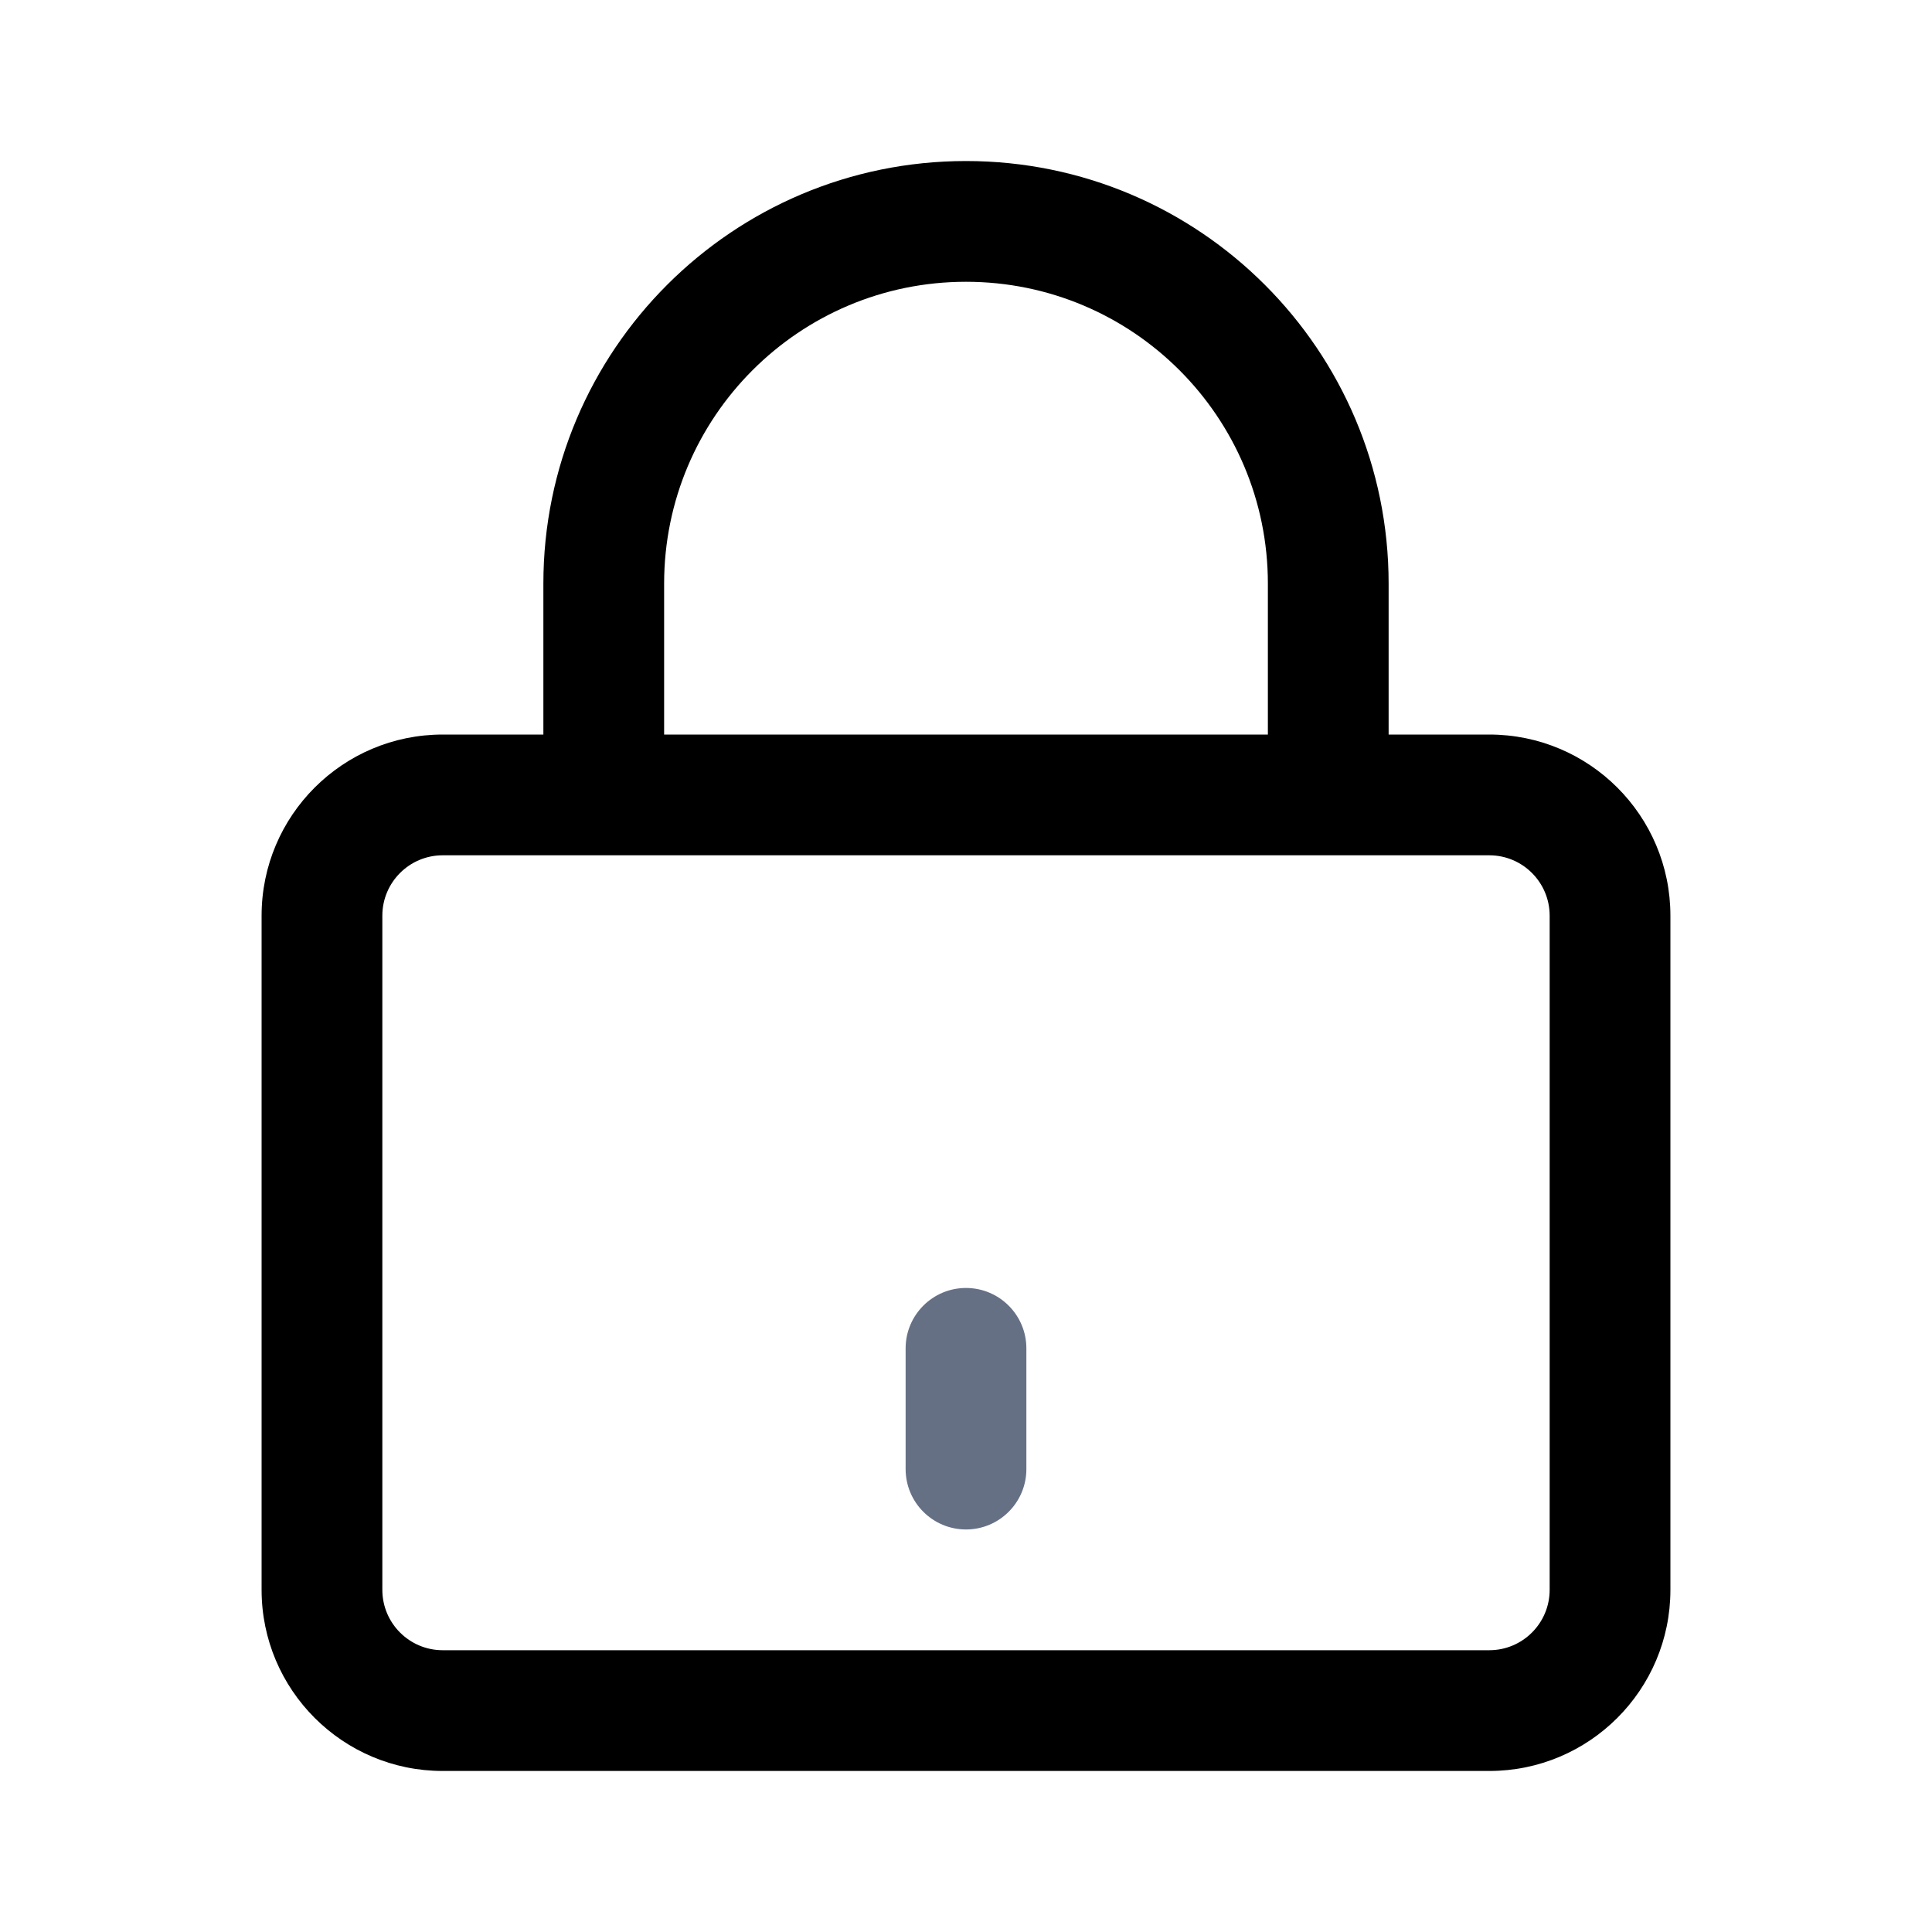
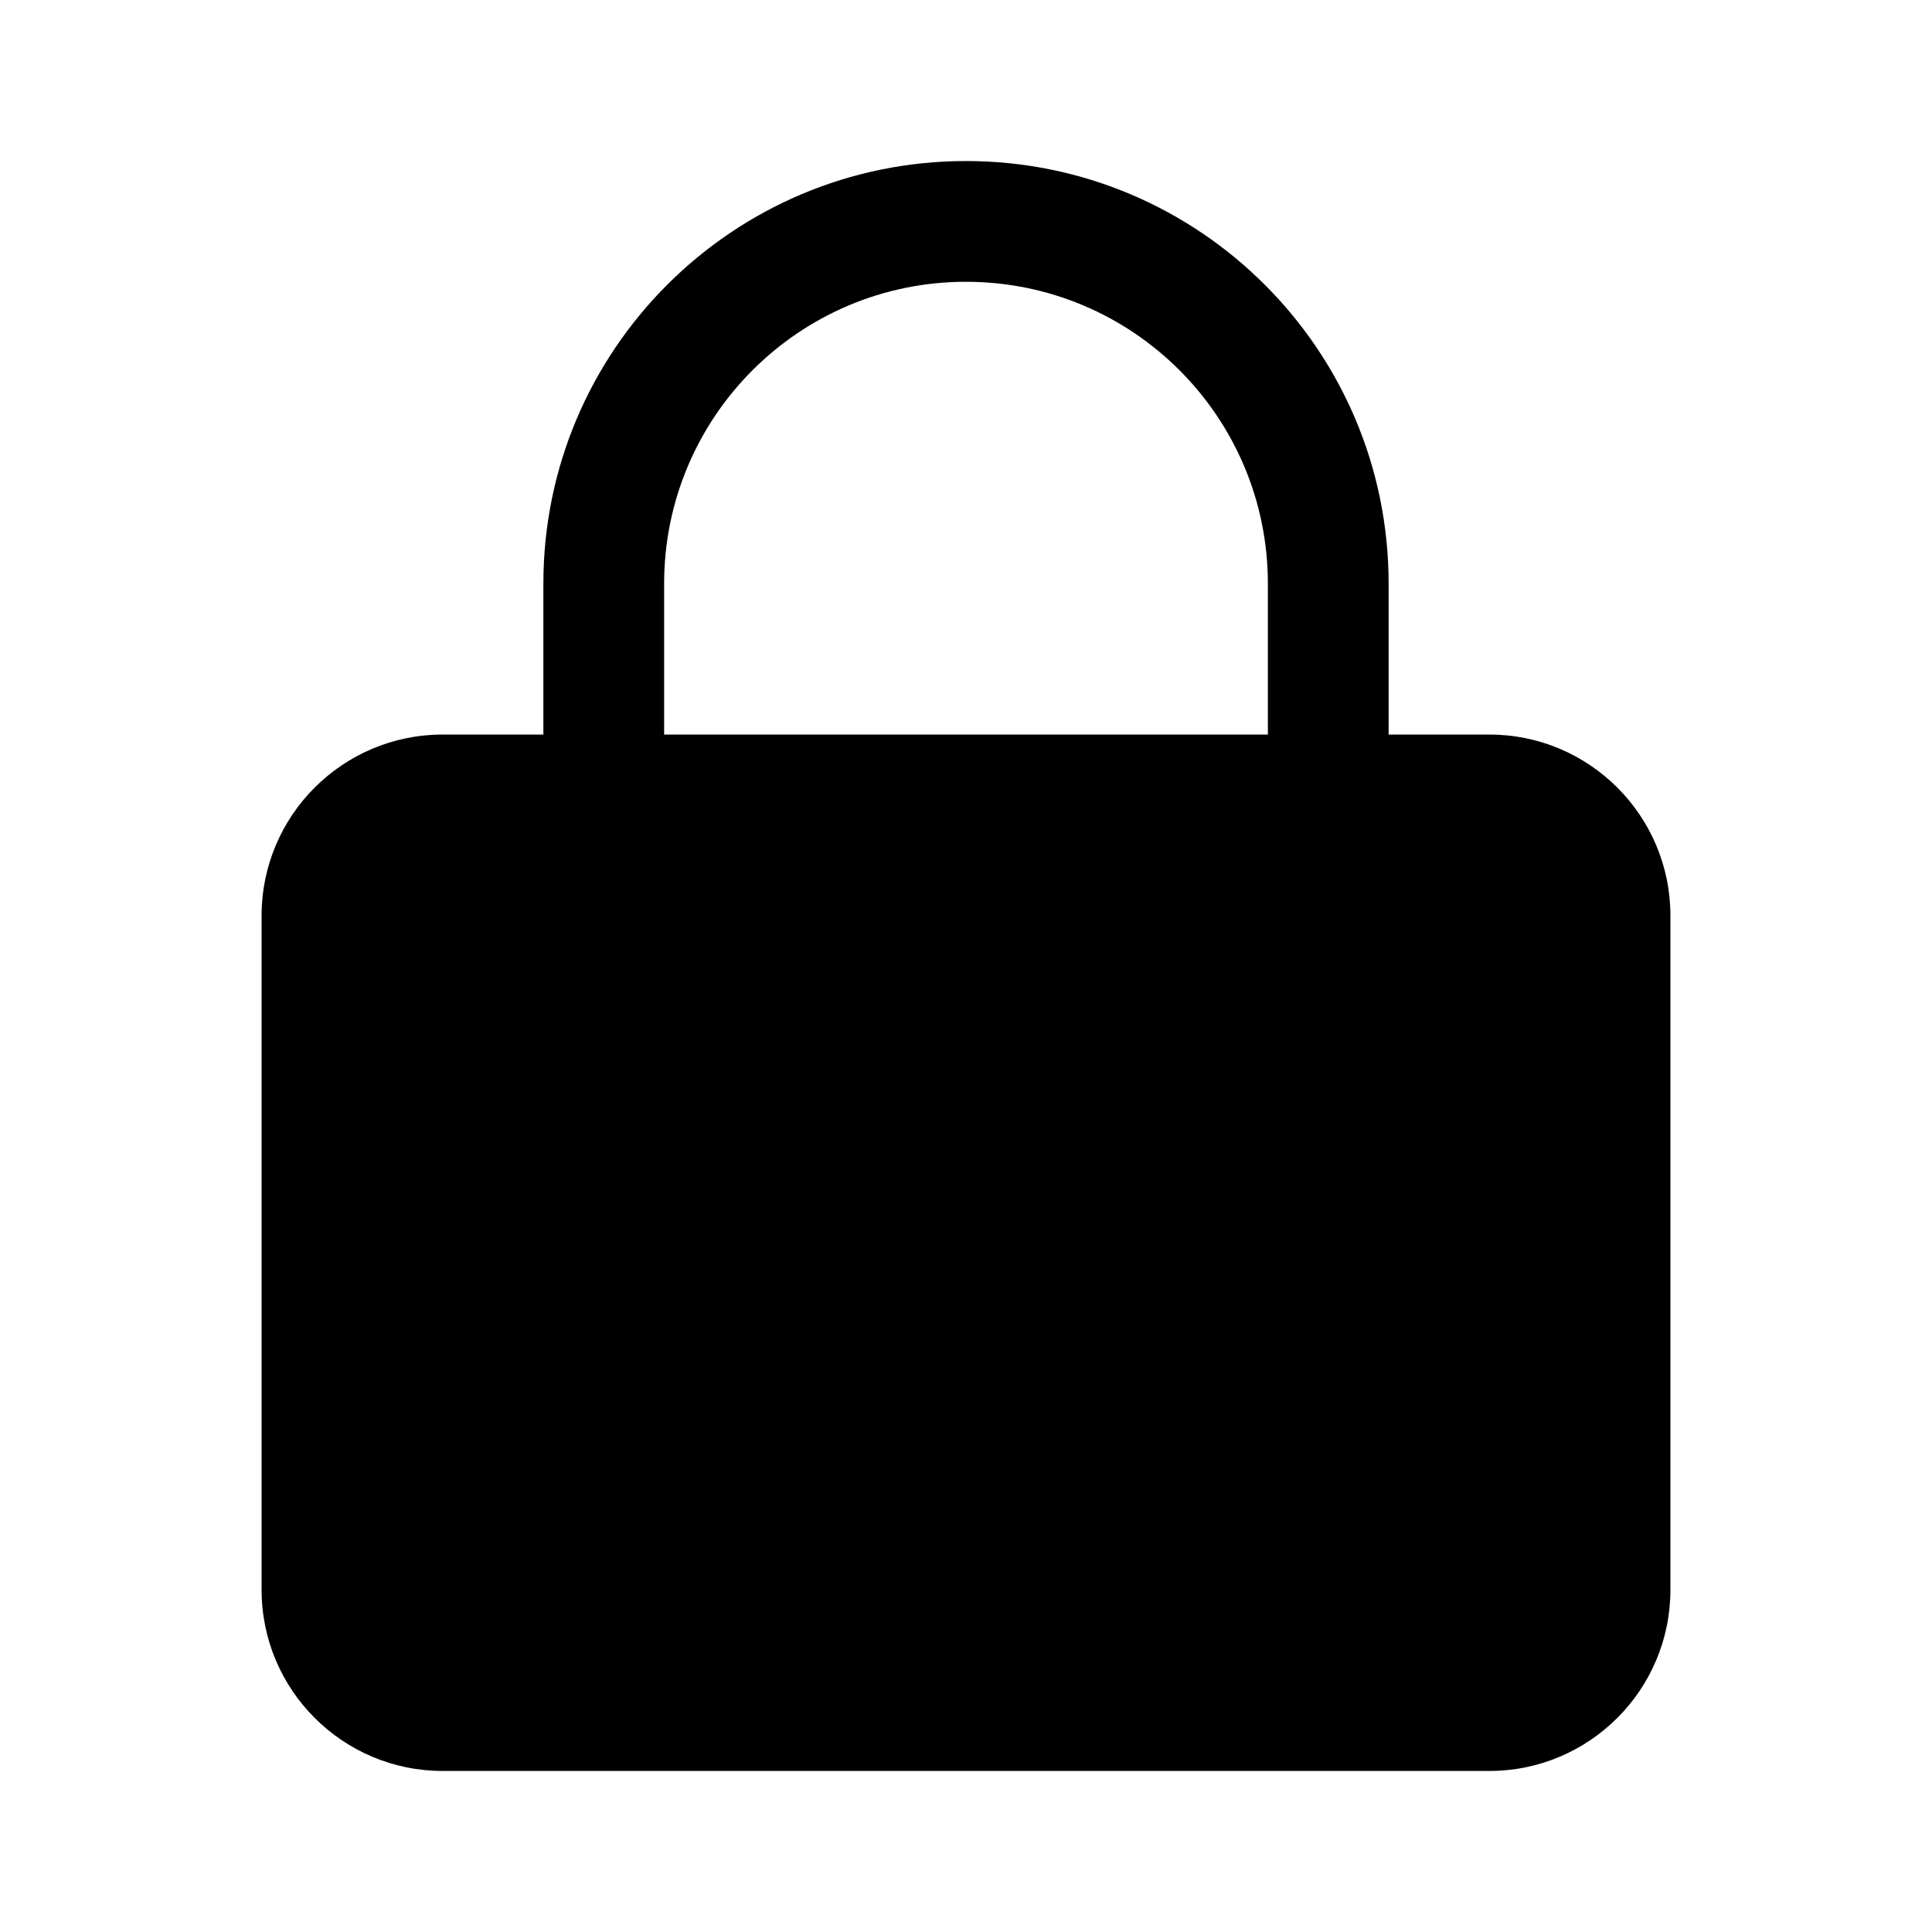
<svg xmlns="http://www.w3.org/2000/svg" width="20" height="20" viewBox="0 0 20 20" fill="none">
  <path d="M10.625 13.958C10.625 13.613 10.345 13.333 10 13.333C9.655 13.333 9.375 13.613 9.375 13.958V15.208C9.375 15.553 9.655 15.833 10 15.833C10.345 15.833 10.625 15.553 10.625 15.208V13.958Z" fill="#667085" />
-   <path fill-rule="evenodd" clip-rule="evenodd" d="M10 1.667C7.584 1.667 5.625 3.625 5.625 6.042V7.604H4.583C3.548 7.604 2.708 8.443 2.708 9.479V16.458C2.708 17.493 3.548 18.333 4.583 18.333H15.417C16.452 18.333 17.292 17.493 17.292 16.458V9.479C17.292 8.443 16.452 7.604 15.417 7.604H14.375V6.042C14.375 3.625 12.416 1.667 10 1.667ZM13.125 6.042V7.604H6.875V6.042C6.875 4.316 8.274 2.917 10 2.917C11.726 2.917 13.125 4.316 13.125 6.042ZM4.583 8.854C4.238 8.854 3.958 9.134 3.958 9.479V16.458C3.958 16.803 4.238 17.083 4.583 17.083H15.417C15.762 17.083 16.042 16.803 16.042 16.458V9.479C16.042 9.134 15.762 8.854 15.417 8.854H4.583Z" fill="currentColor" />
+   <path fillRule="evenodd" clipRule="evenodd" d="M10 1.667C7.584 1.667 5.625 3.625 5.625 6.042V7.604H4.583C3.548 7.604 2.708 8.443 2.708 9.479V16.458C2.708 17.493 3.548 18.333 4.583 18.333H15.417C16.452 18.333 17.292 17.493 17.292 16.458V9.479C17.292 8.443 16.452 7.604 15.417 7.604H14.375V6.042C14.375 3.625 12.416 1.667 10 1.667ZM13.125 6.042V7.604H6.875V6.042C6.875 4.316 8.274 2.917 10 2.917C11.726 2.917 13.125 4.316 13.125 6.042ZM4.583 8.854C4.238 8.854 3.958 9.134 3.958 9.479V16.458C3.958 16.803 4.238 17.083 4.583 17.083H15.417C15.762 17.083 16.042 16.803 16.042 16.458V9.479C16.042 9.134 15.762 8.854 15.417 8.854H4.583Z" fill="currentColor" />
</svg>
